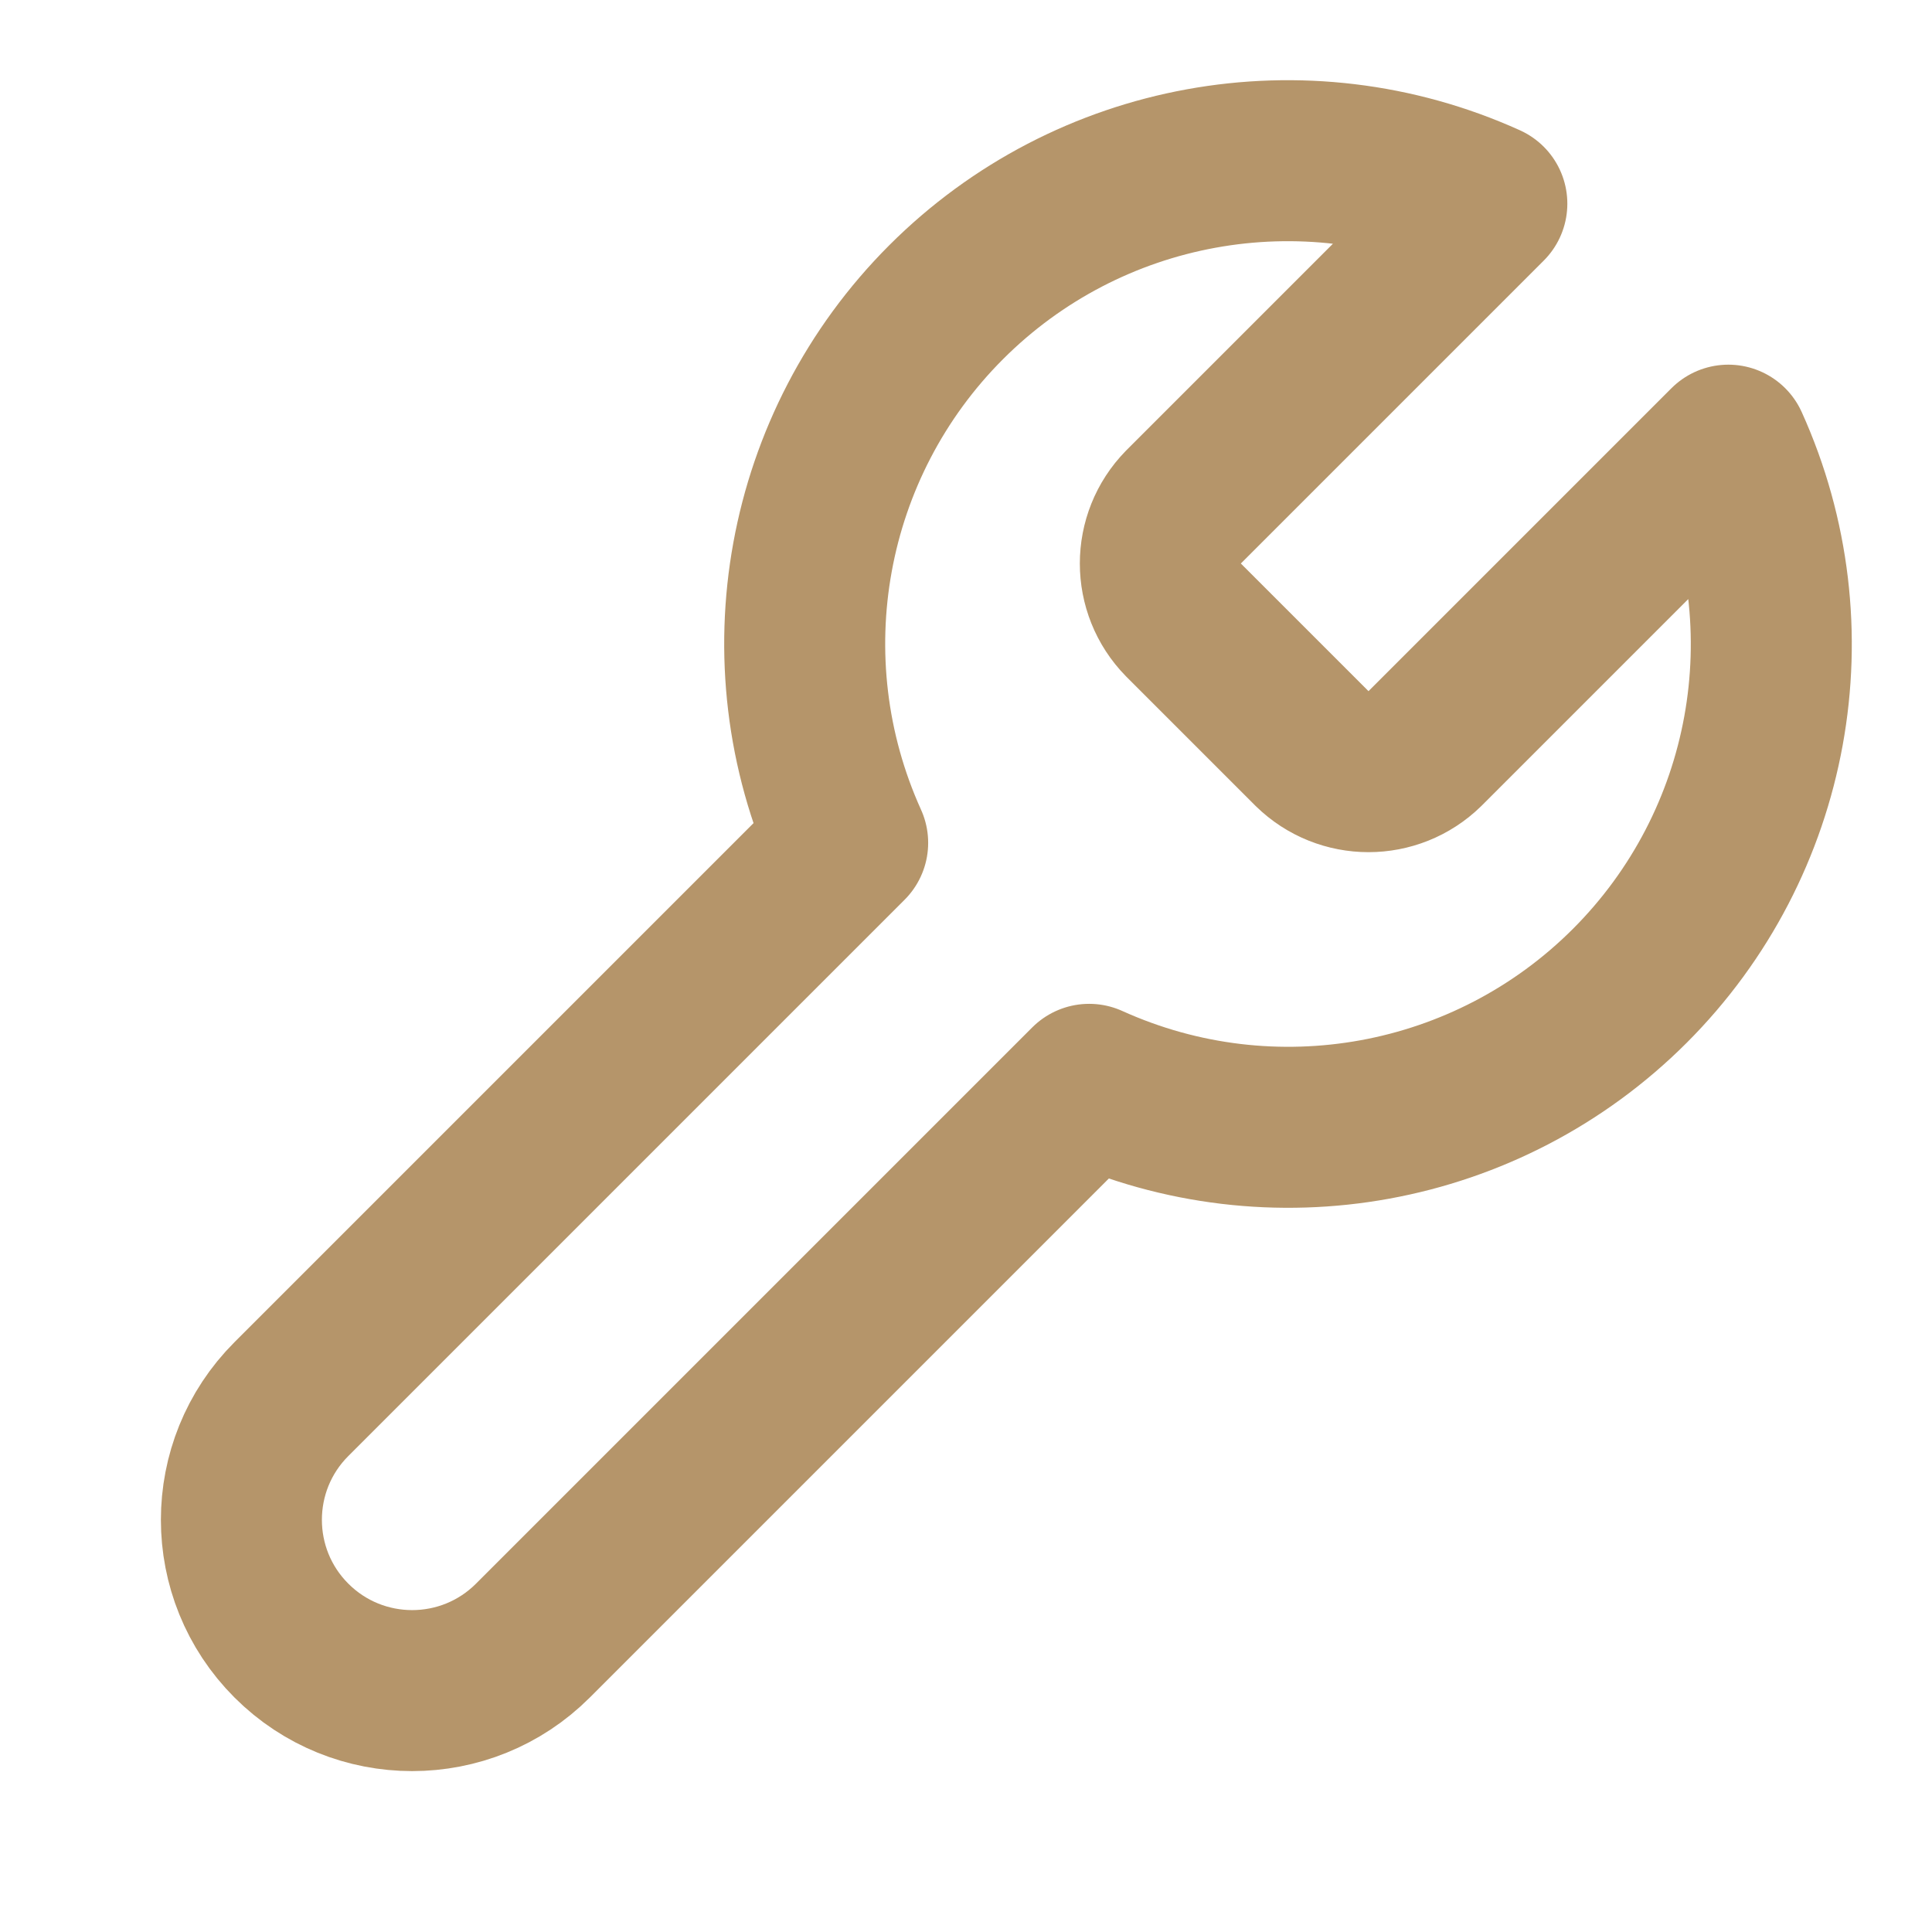
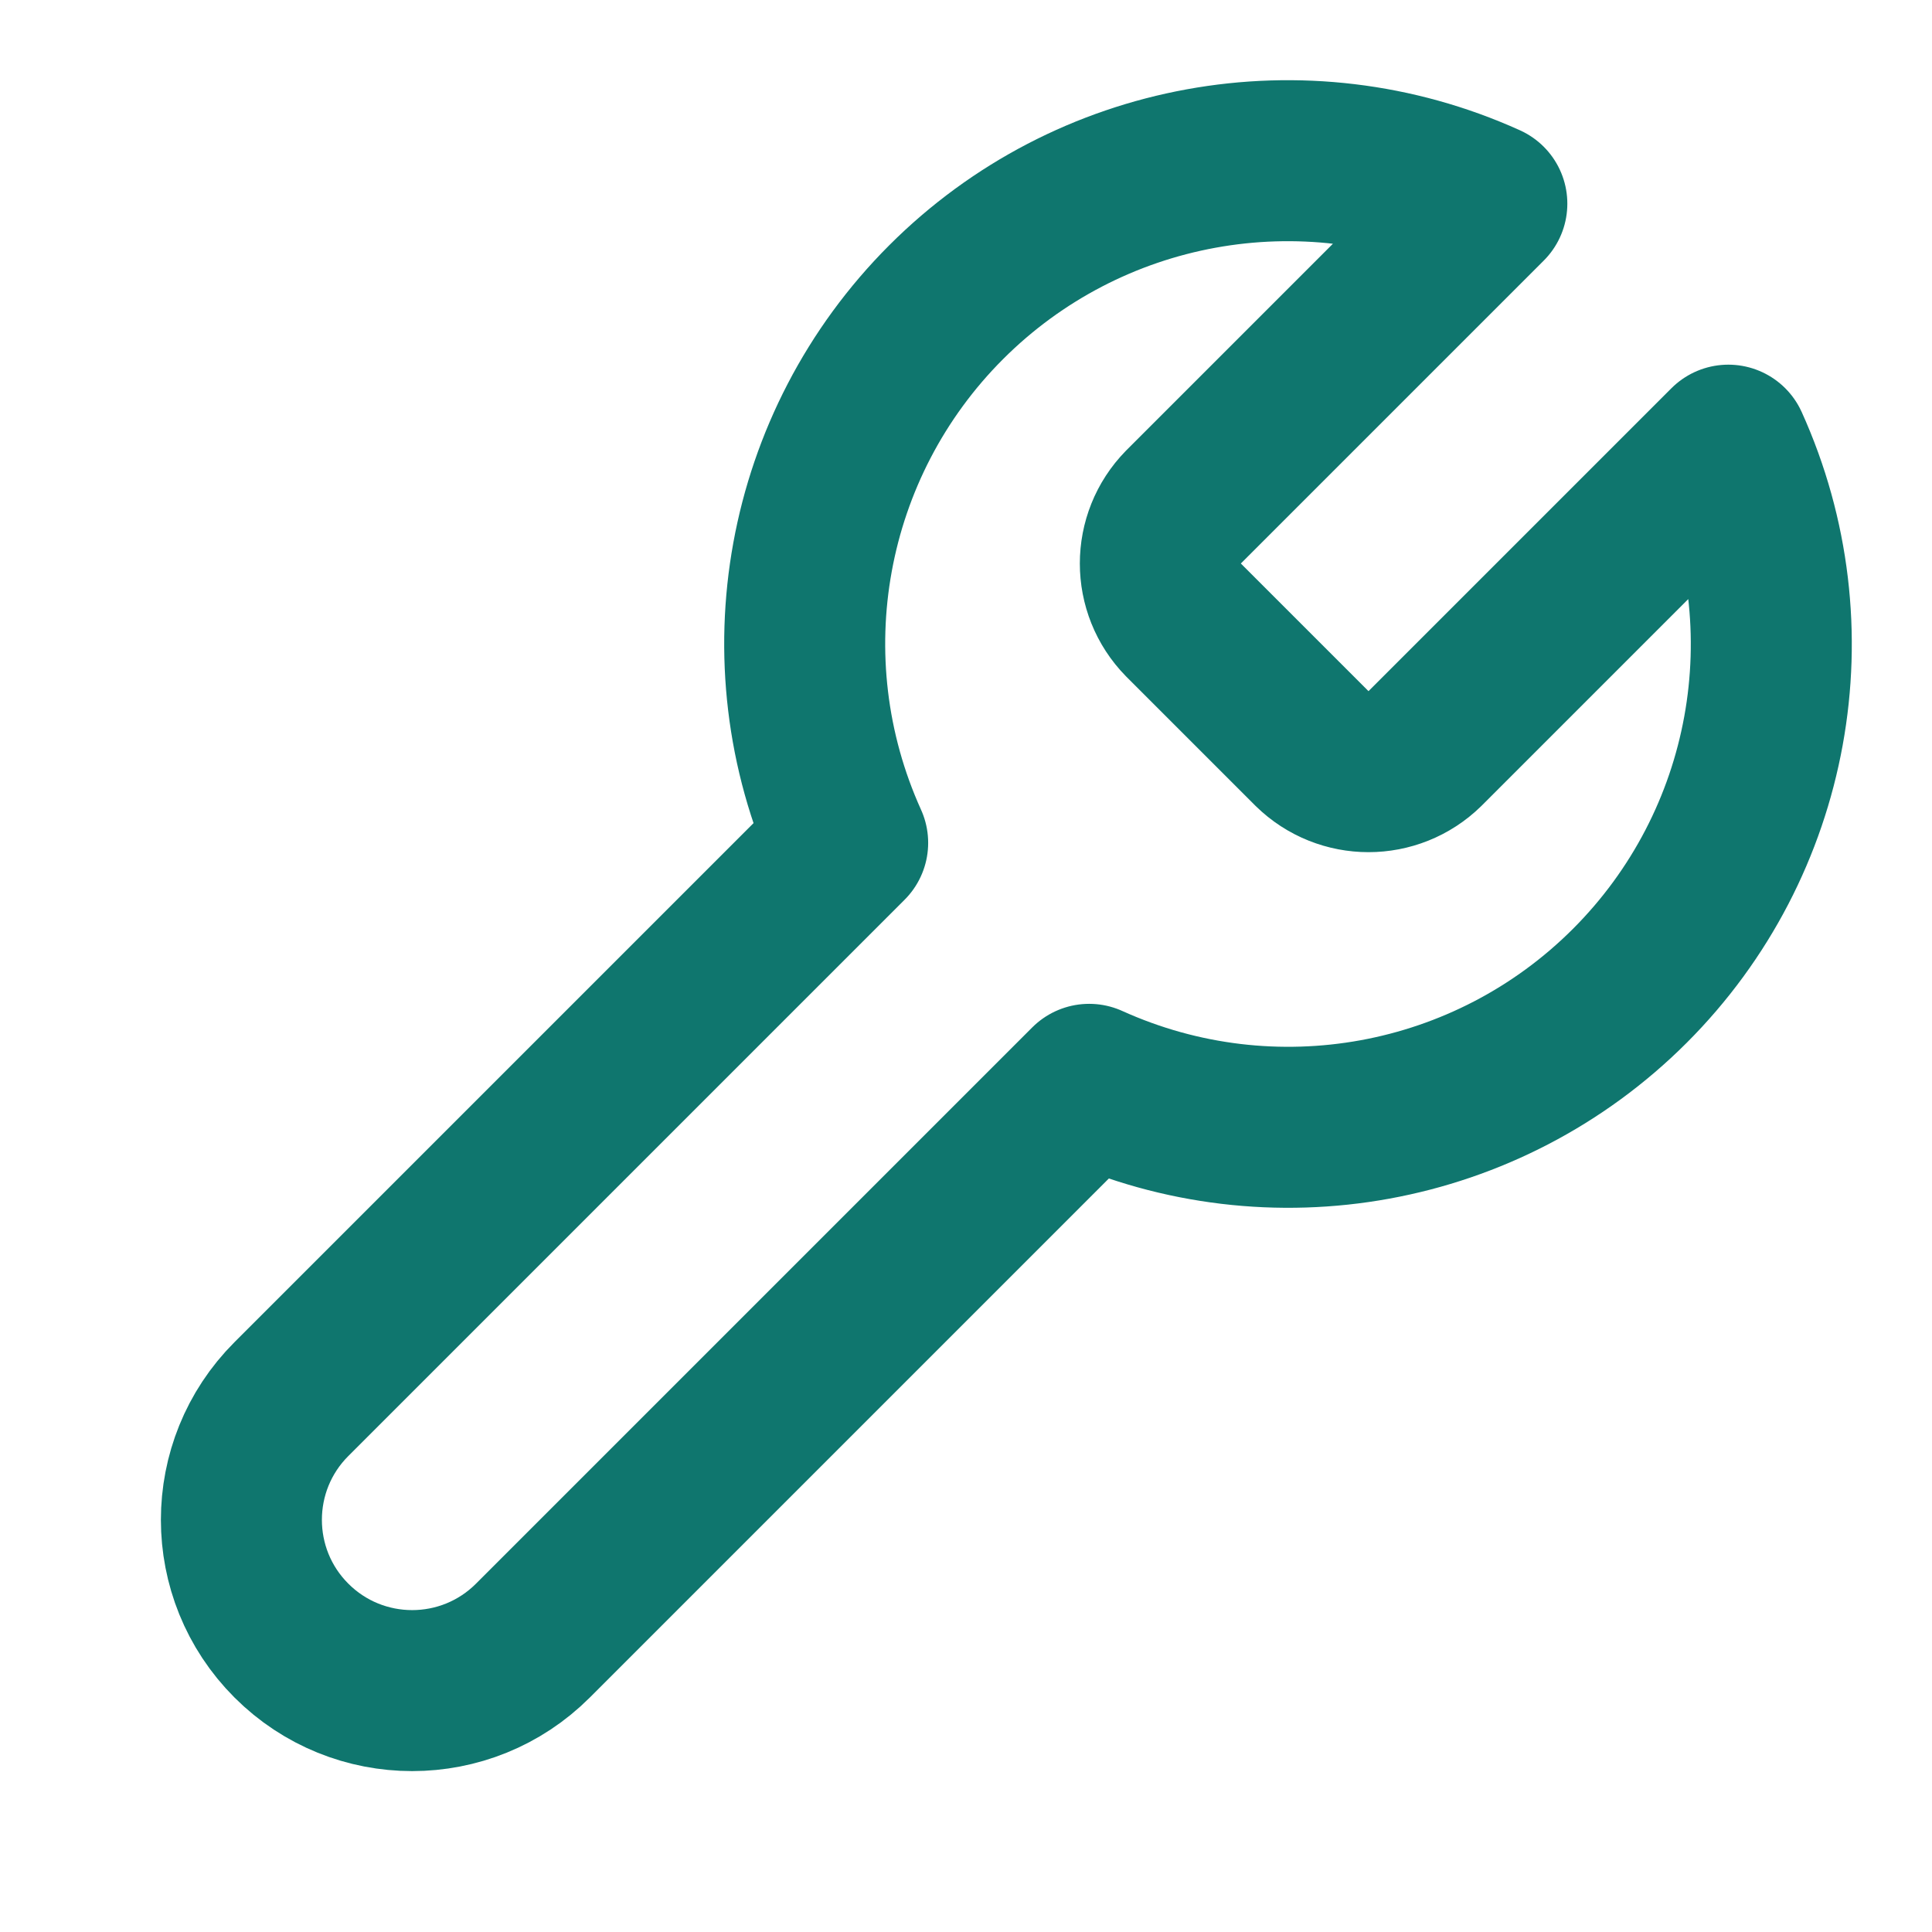
- <svg xmlns="http://www.w3.org/2000/svg" width="24" height="24" viewBox="0 0 24 24" fill="none" stroke="#B5956A" stroke-width="2" stroke-linecap="round" stroke-linejoin="round">
+ <svg xmlns="http://www.w3.org/2000/svg" width="24" height="24" viewBox="0 0 24 24" fill="none" stroke="#0f766e" stroke-width="2" stroke-linecap="round" stroke-linejoin="round">
  <path d="M14.7 6.3a1 1 0 0 0 0 1.4l1.6 1.6a1 1 0 0 0 1.4 0l3.77-3.77a6 6 0 0 1-7.94 7.94l-6.91 6.91a2.12 2.12 0 0 1-3-3l6.91-6.91a6 6 0 0 1 7.94-7.94l-3.76 3.76z" />
</svg>
